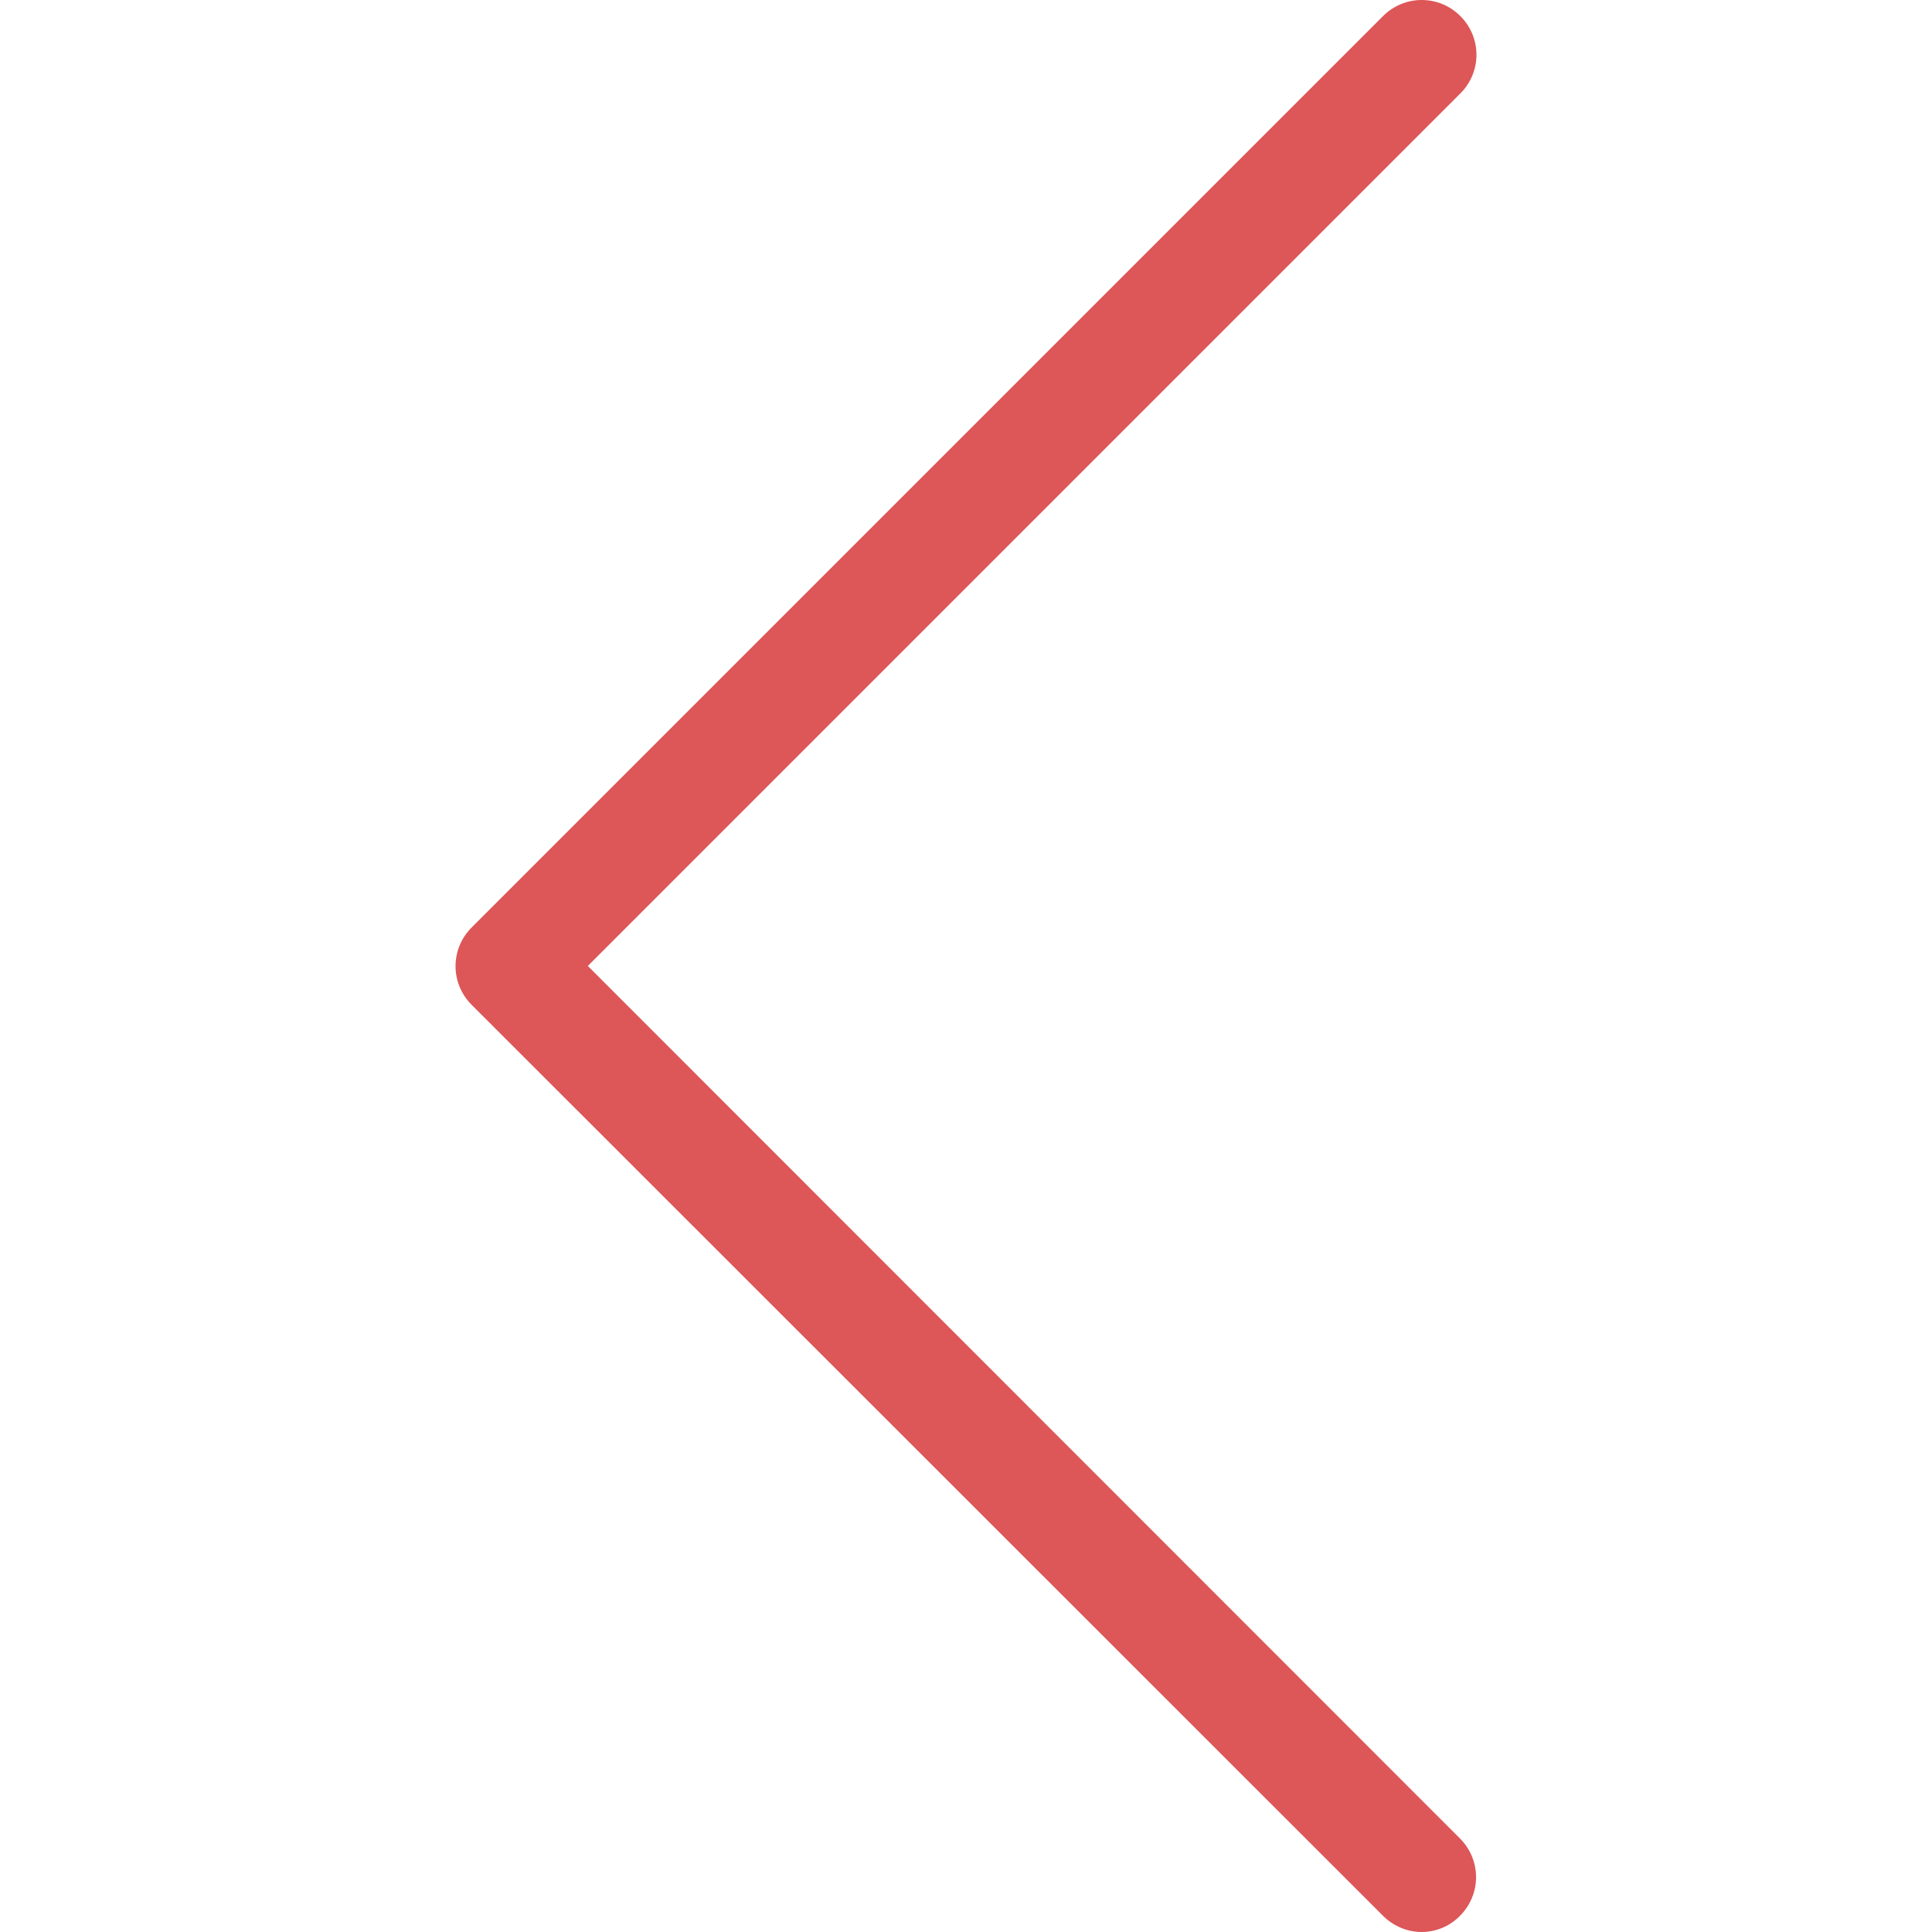
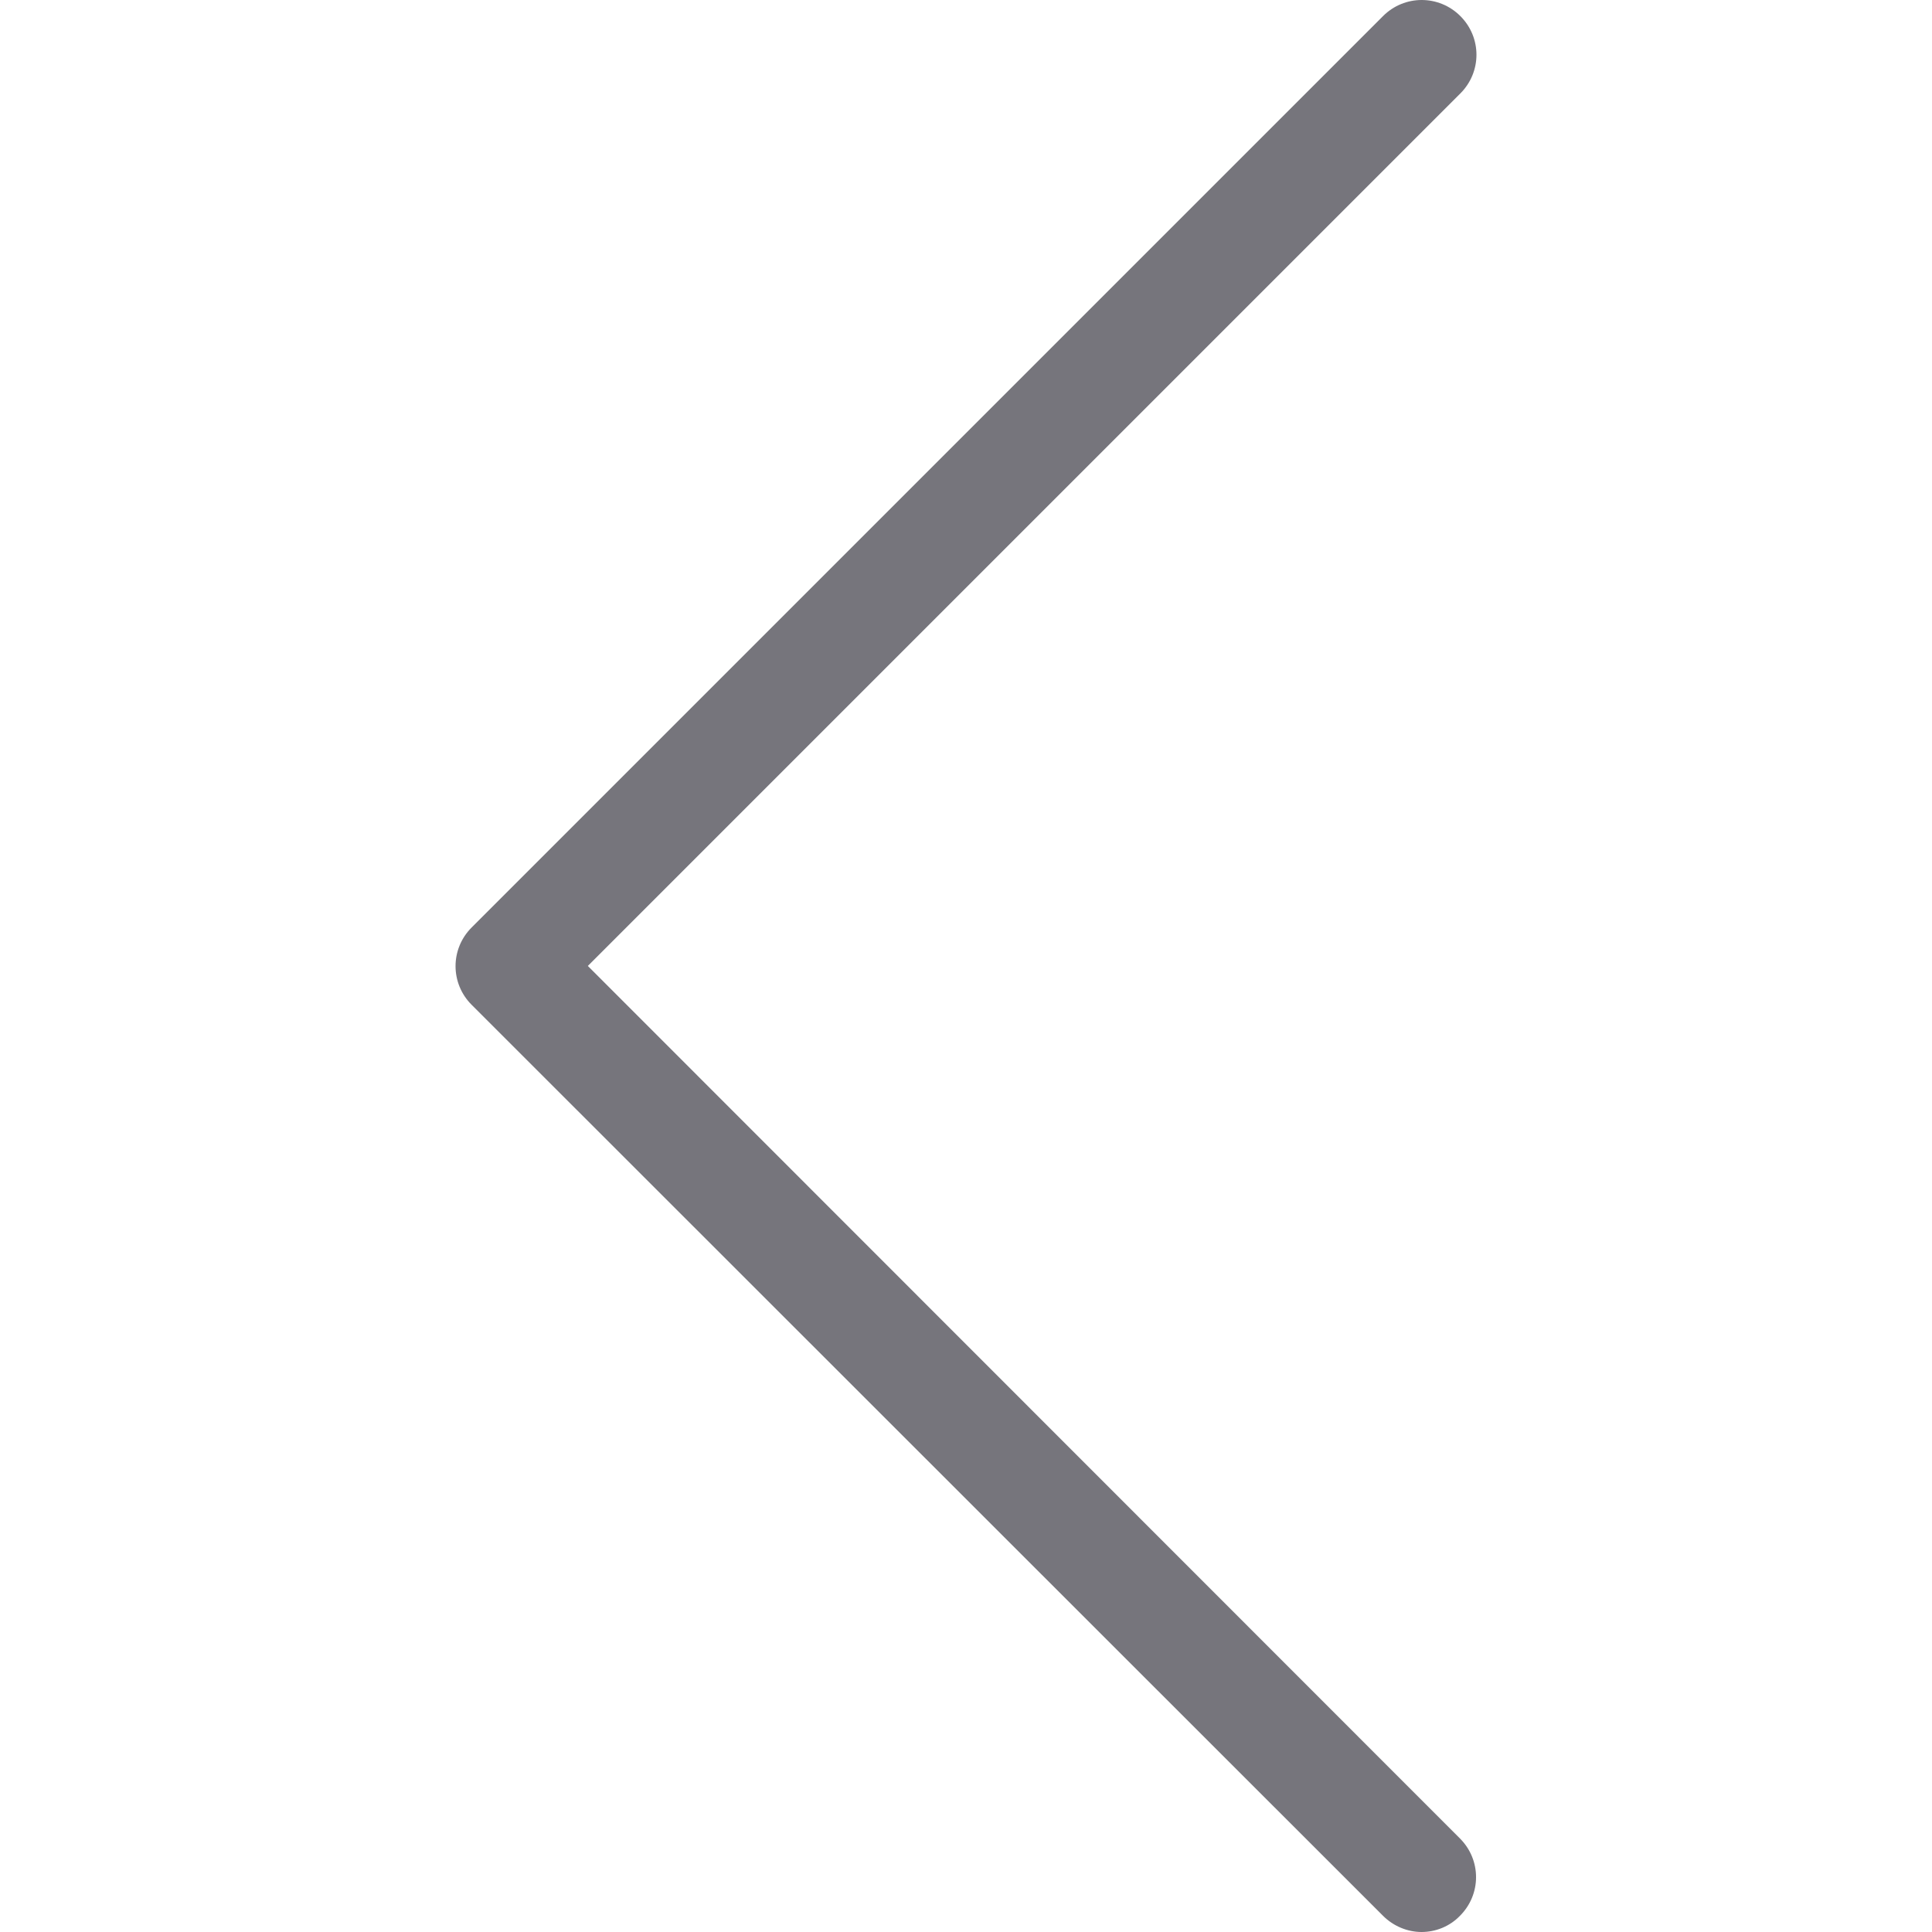
- <svg xmlns="http://www.w3.org/2000/svg" version="1.1" id="Capa_1" x="0px" y="0px" viewBox="0 0 477.175 477.175" fill="#dd5658" style="enable-background:new 0 0 477.175 477.175;" xml:space="preserve">
+ <svg xmlns="http://www.w3.org/2000/svg" version="1.1" id="Capa_1" x="0px" y="0px" viewBox="0 0 477.175 477.175" fill="#76757c" style="enable-background:new 0 0 477.175 477.175;" xml:space="preserve">
  <g>
    <path d="M145.188,238.575l215.5-215.5c5.3-5.3,5.3-13.8,0-19.1s-13.8-5.3-19.1,0l-225.1,225.1c-5.3,5.3-5.3,13.8,0,19.1l225.1,225   c2.6,2.6,6.1,4,9.5,4s6.9-1.3,9.5-4c5.3-5.3,5.3-13.8,0-19.1L145.188,238.575z" />
  </g>
  <g>
</g>
  <g>
</g>
  <g>
</g>
  <g>
</g>
  <g>
</g>
  <g>
</g>
  <g>
</g>
  <g>
</g>
  <g>
</g>
  <g>
</g>
  <g>
</g>
  <g>
</g>
  <g>
</g>
  <g>
</g>
  <g>
</g>
</svg>
